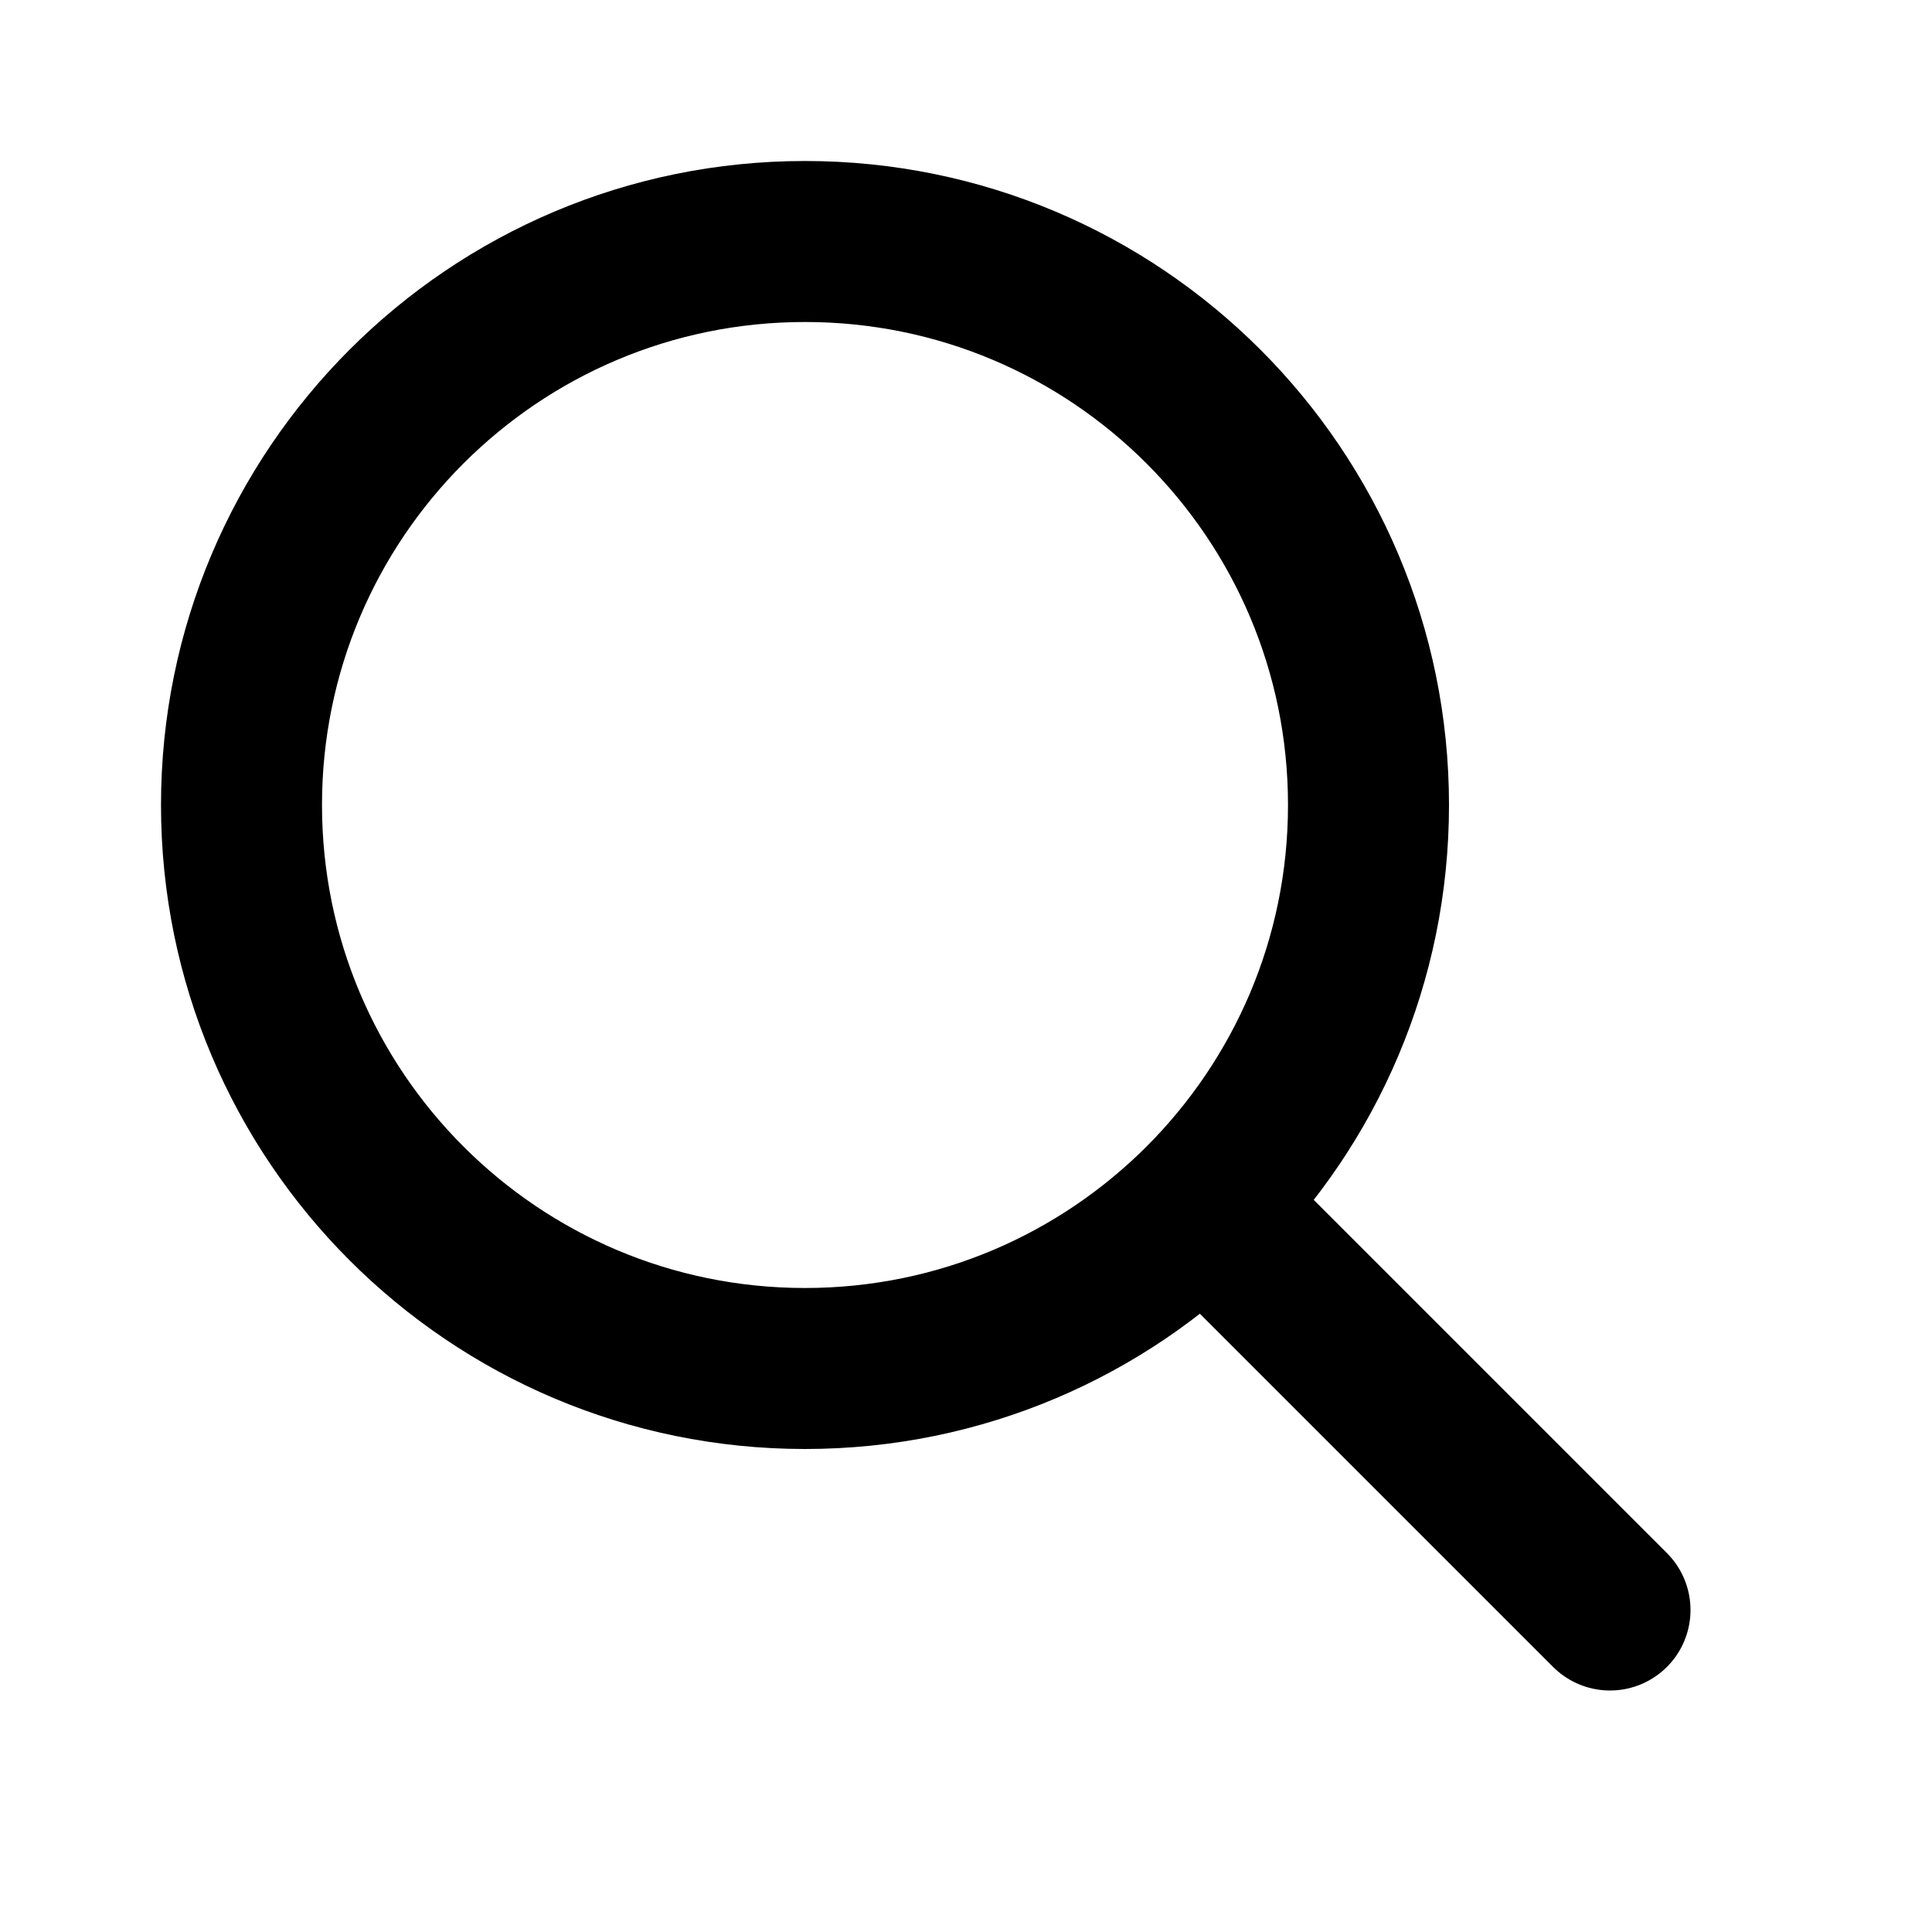
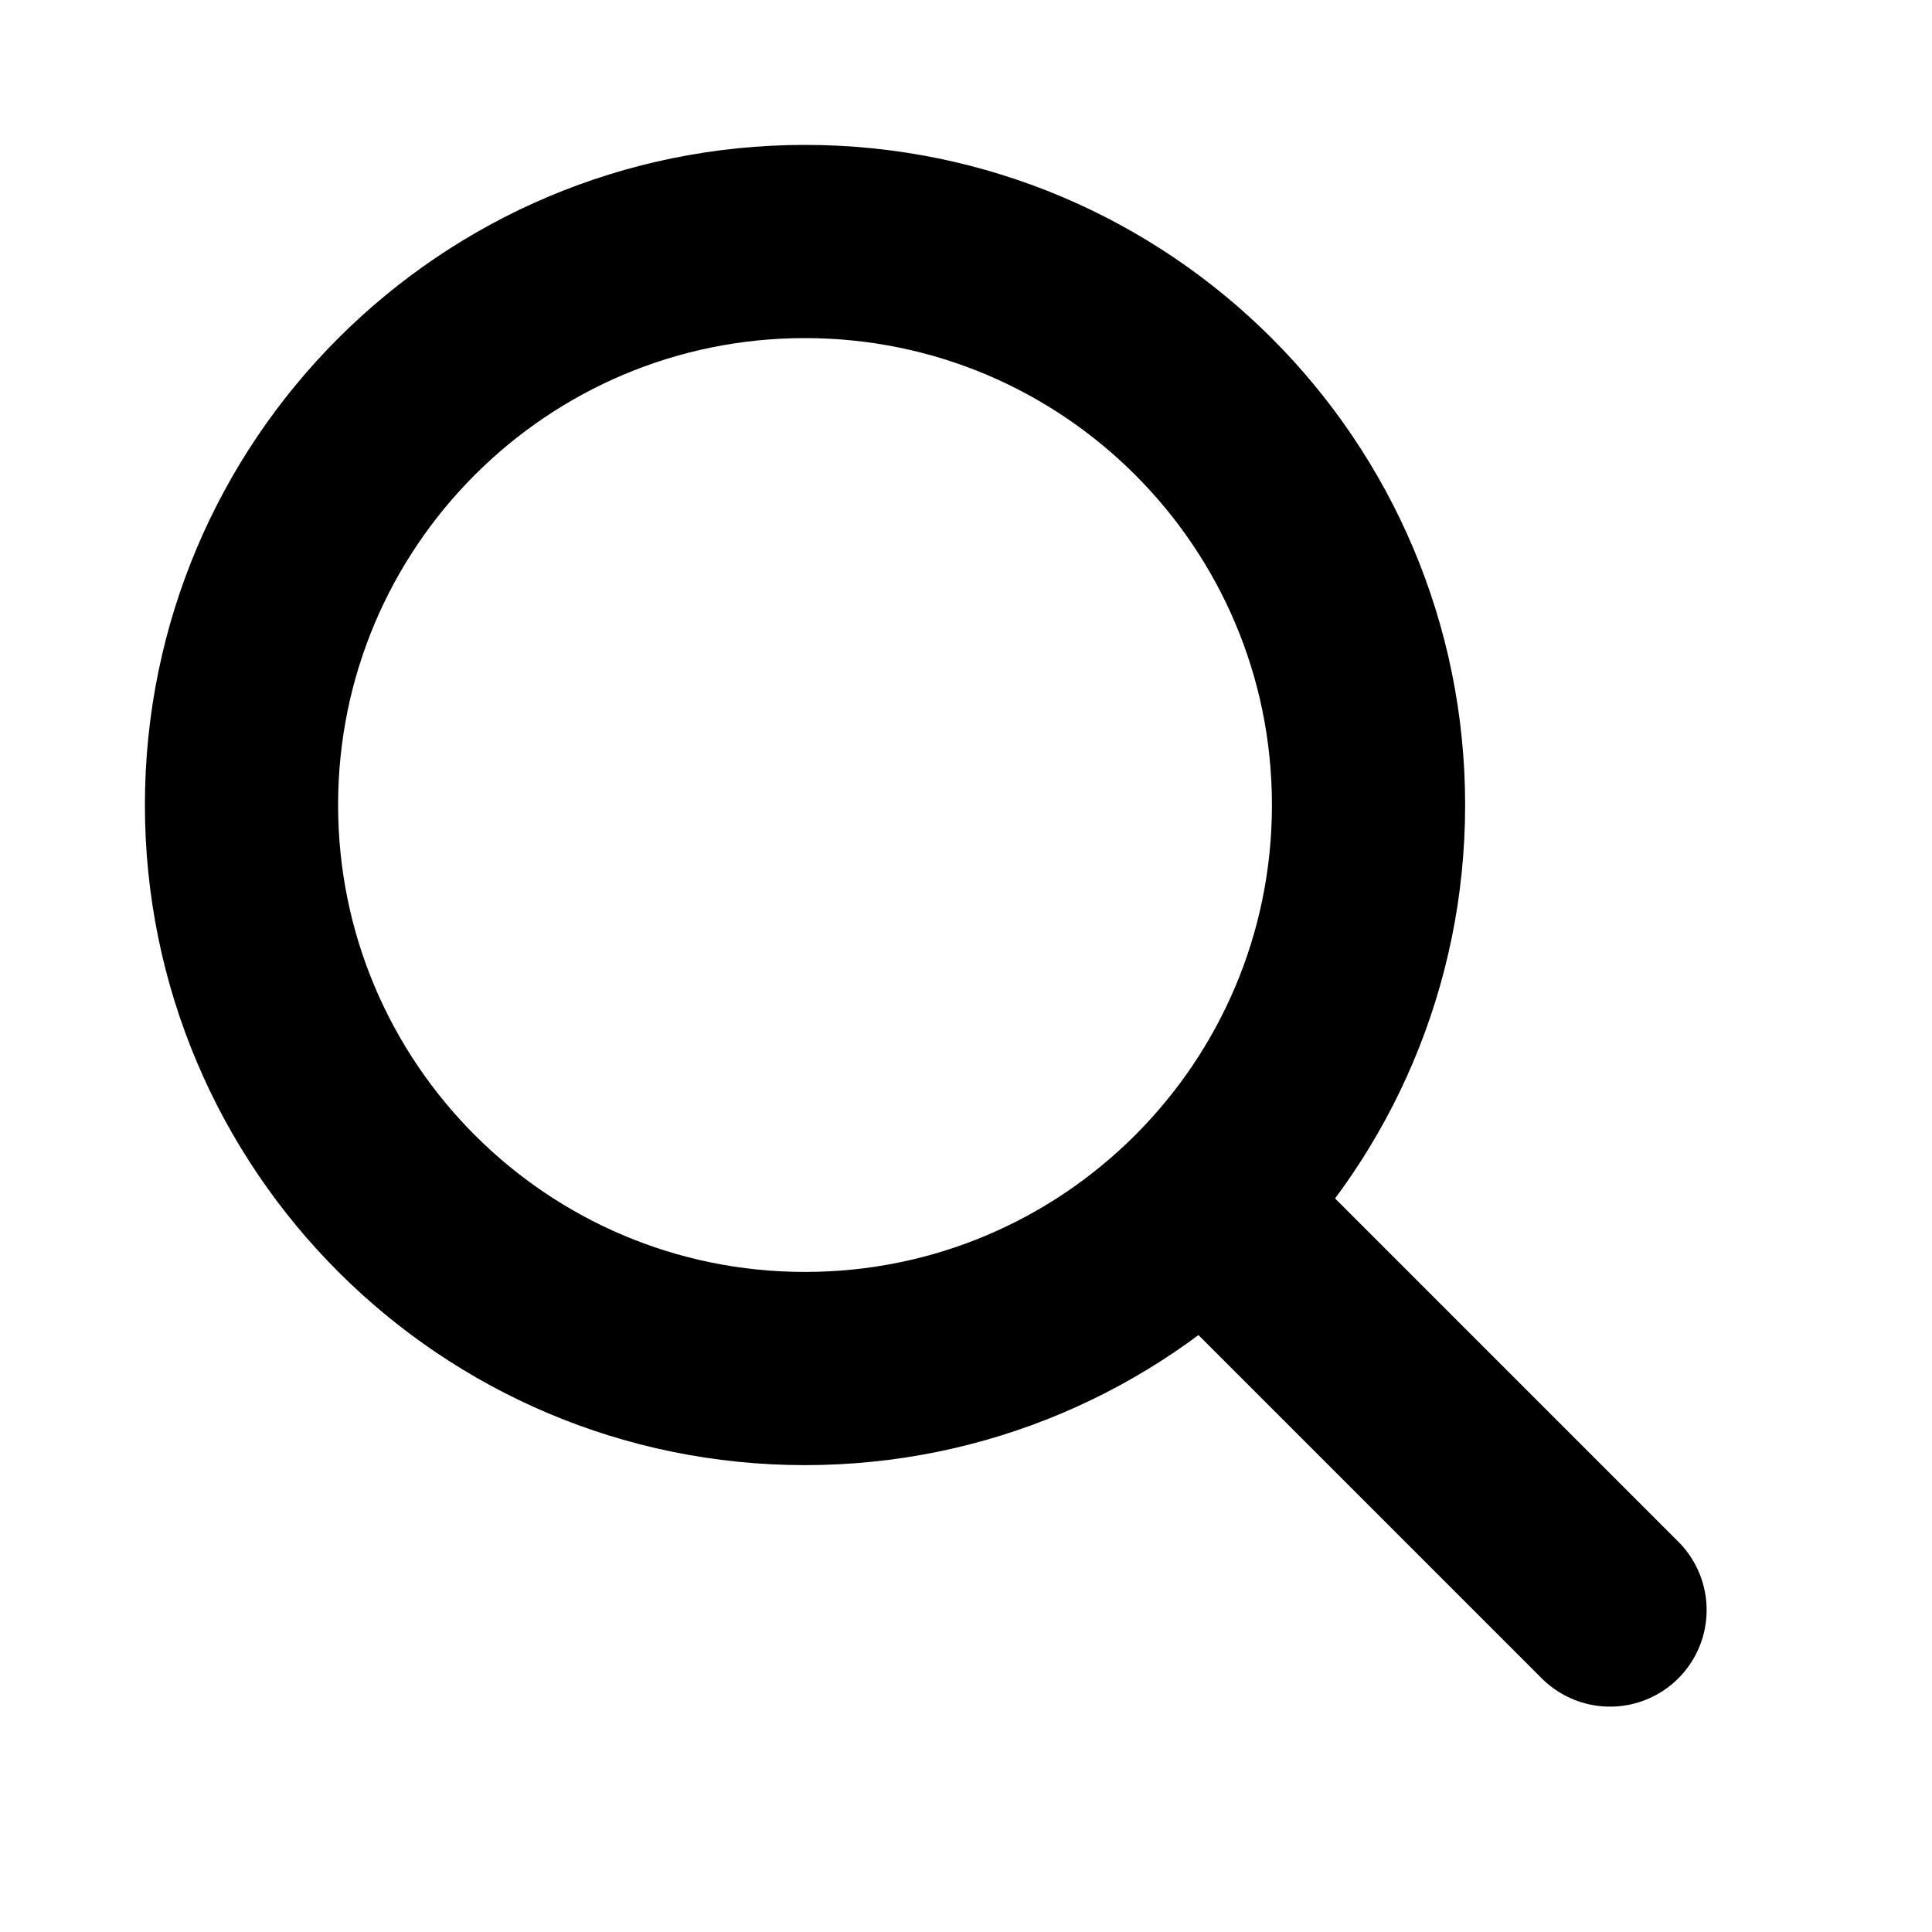
- <svg xmlns="http://www.w3.org/2000/svg" width="24" height="24" viewBox="0 0 24 24" fill="none">
-   <path d="M10 17C13.866 17 17 13.866 17 10C17 6.134 13.866 3 10 3C6.134 3 3 6.134 3 10C3 13.866 6.134 17 10 17Z" stroke="black" stroke-width="2" stroke-linecap="round" stroke-linejoin="round" />
-   <path d="M20 20L15 15" stroke="black" stroke-width="2" stroke-linecap="round" stroke-linejoin="round" />
+ <svg xmlns="http://www.w3.org/2000/svg" width="20" height="20" viewBox="0 0 20 20" fill="none">
+   <path d="M8.333 14.167C11.555 14.167 14.167 11.555 14.167 8.333C14.167 5.112 11.555 2.5 8.333 2.5C5.112 2.5 2.5 5.112 2.5 8.333C2.5 11.555 5.112 14.167 8.333 14.167Z" stroke="black" stroke-width="2" stroke-linecap="round" stroke-linejoin="round" />
+   <path d="M16.667 16.667L12.5 12.5" stroke="black" stroke-width="2" stroke-linecap="round" stroke-linejoin="round" />
</svg>
